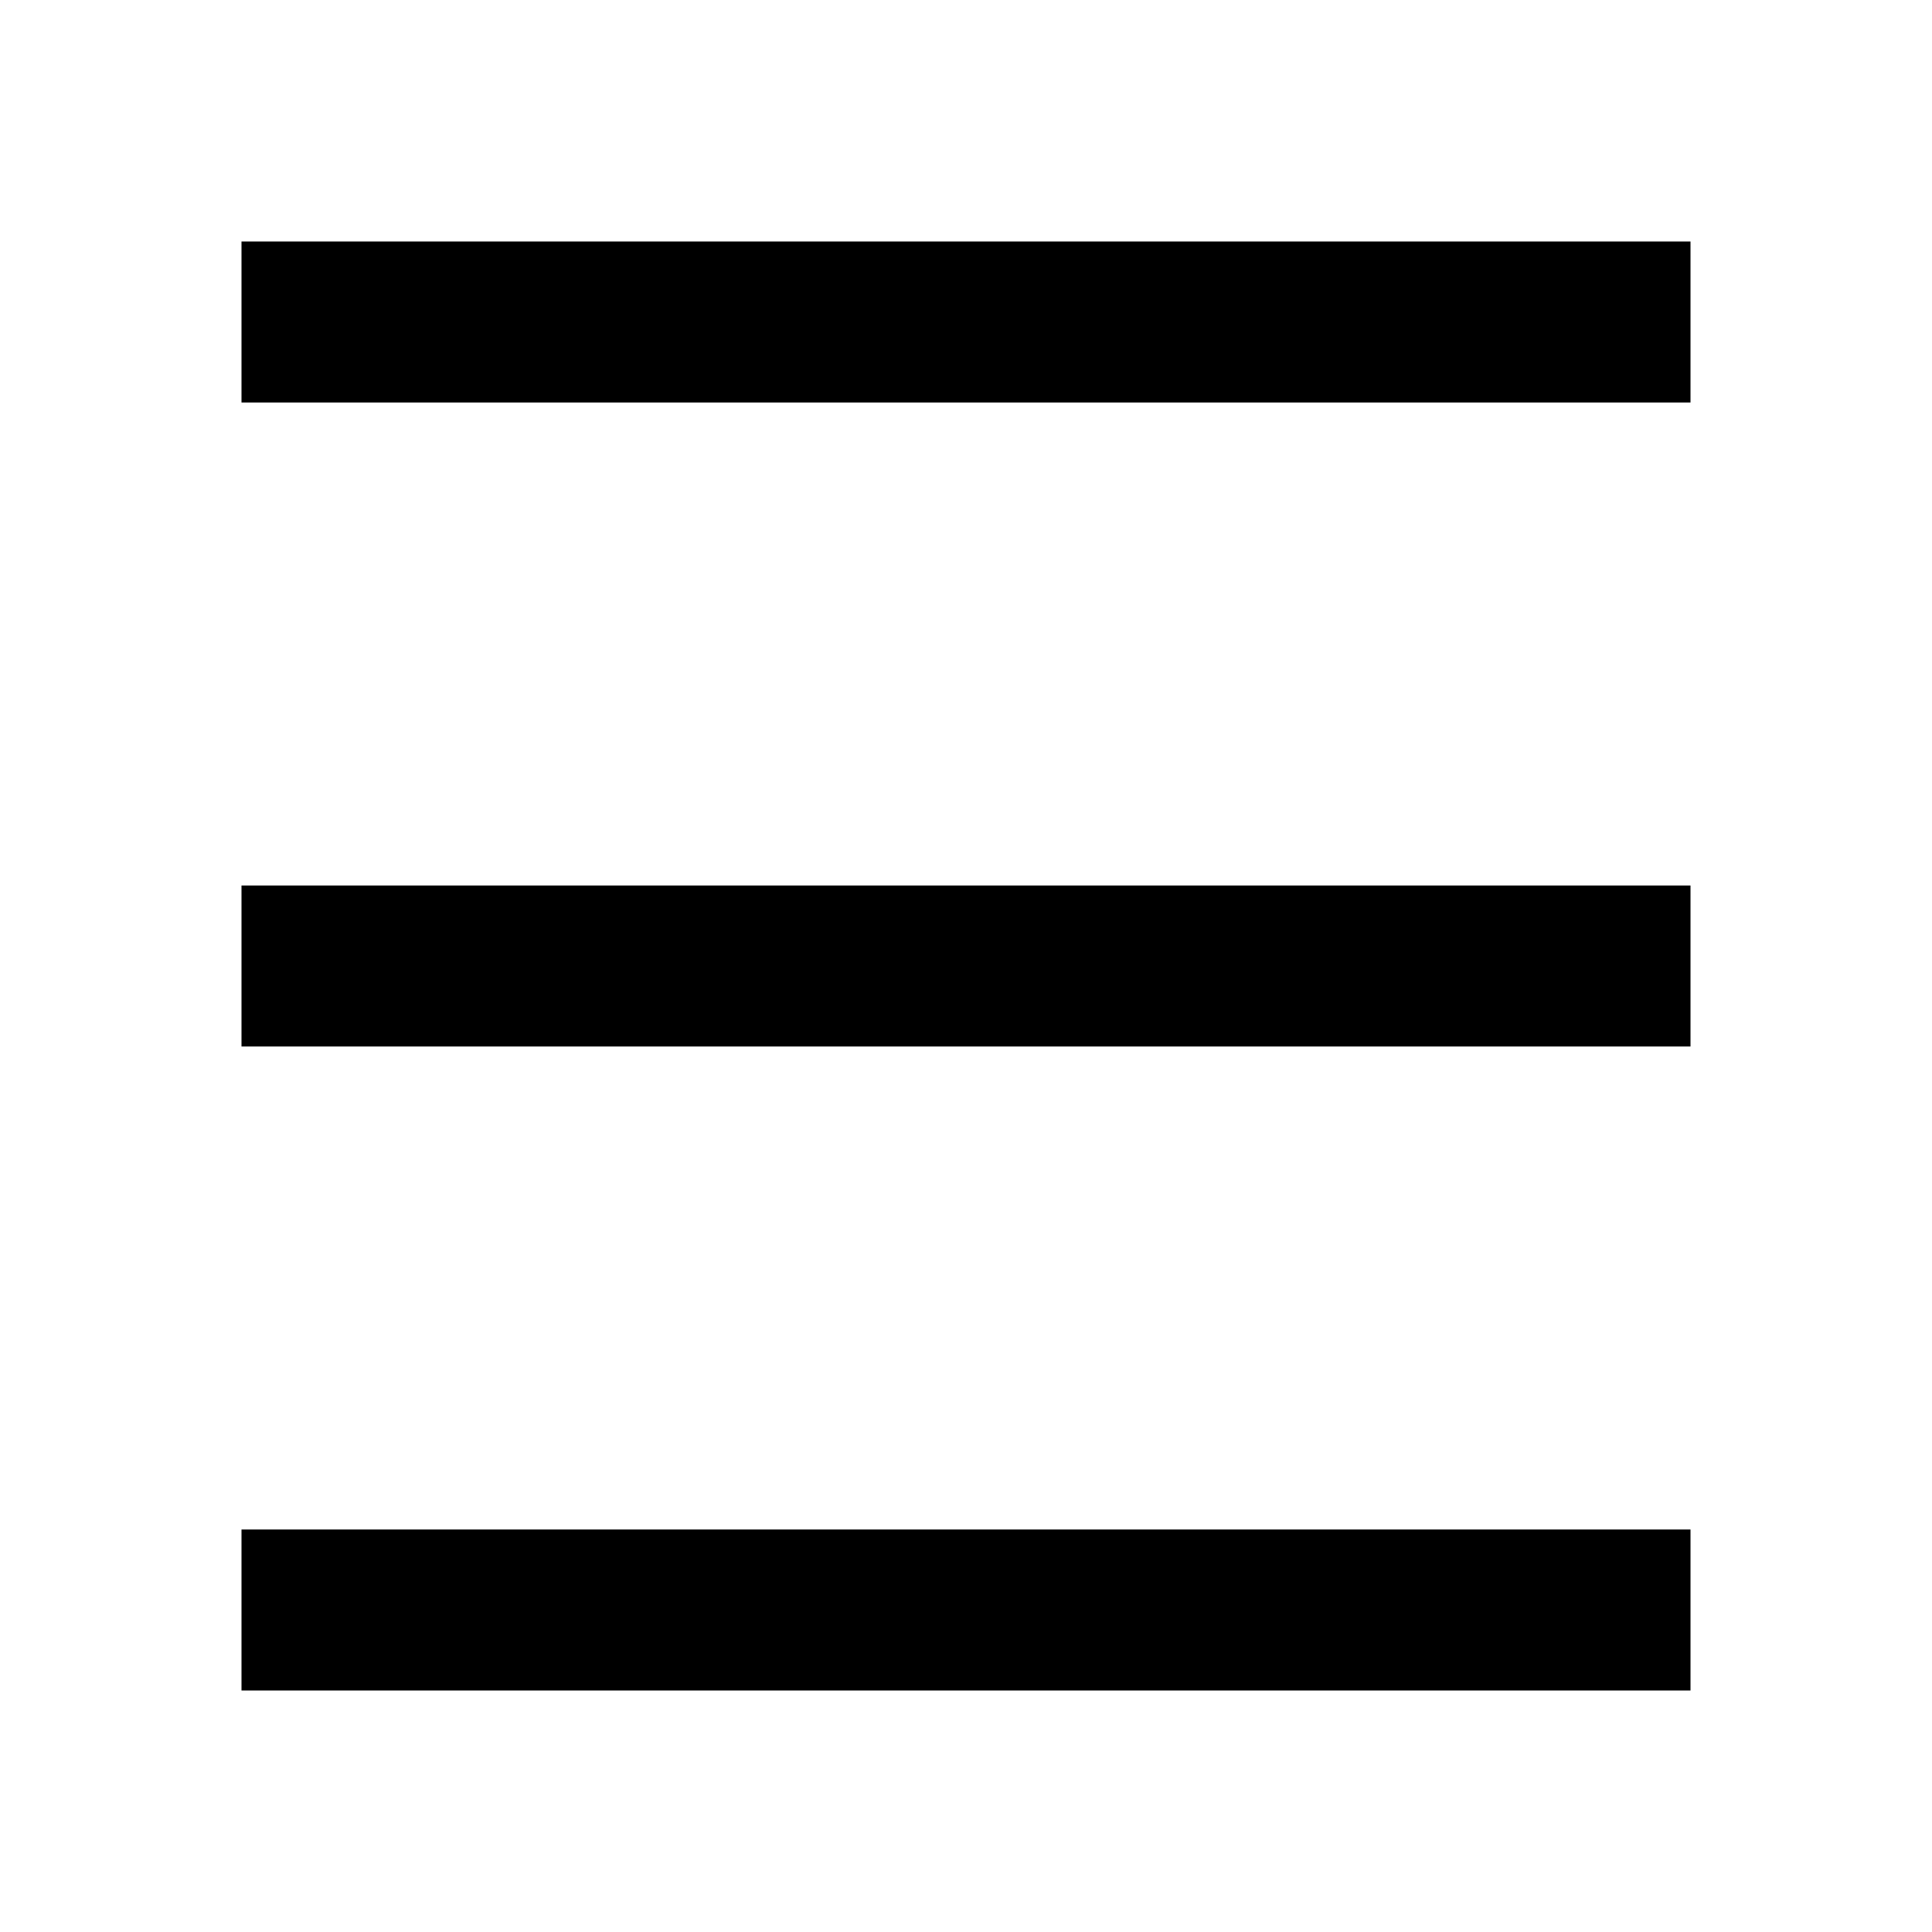
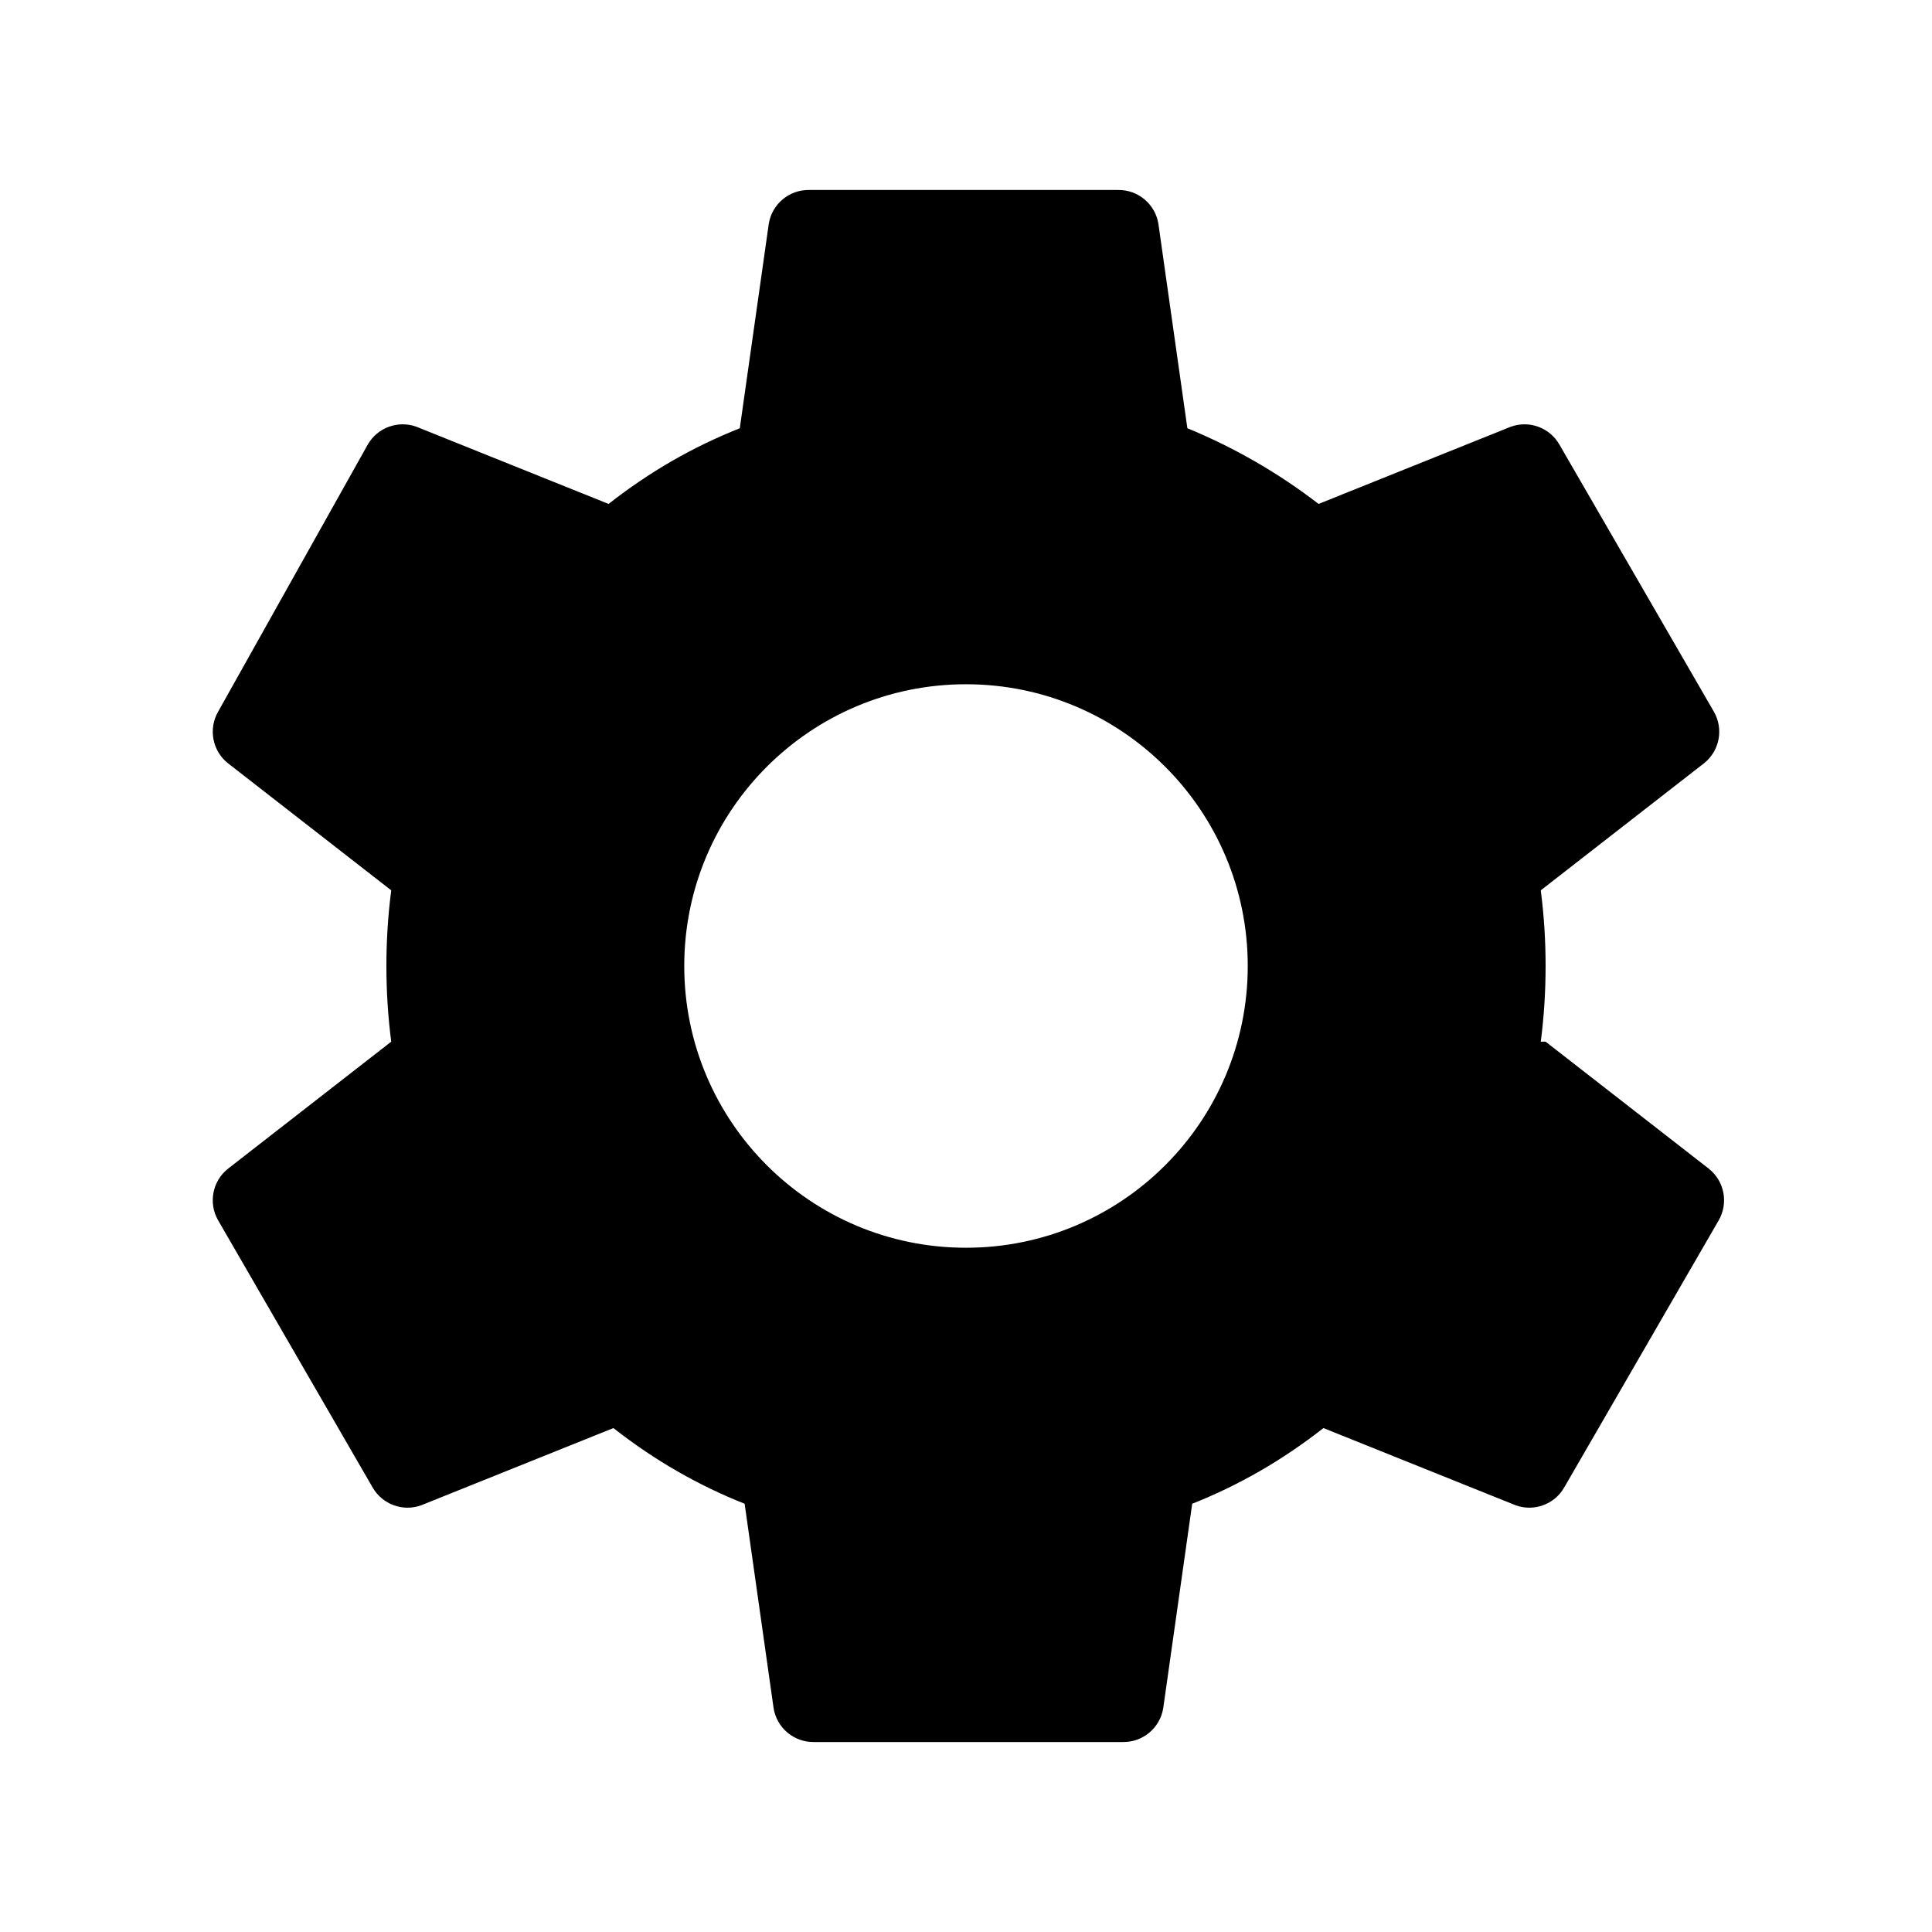
<svg xmlns="http://www.w3.org/2000/svg" viewBox="0 0 24 24" width="24" height="24" aria-hidden="true" focusable="false">
-   <path fill="currentColor" d="M3 3h18v2H3V3zm0 16h18v2H3v-2zm0-8h18v2H3v-2z" />
+   <path fill="currentColor" d="M19.14 12.94c.04-.31.06-.62.06-.94s-.02-.63-.06-.94l2.03-1.58a.5.5 0 0 0 .12-.64l-1.92-3.32a.5.5 0 0 0-.6-.22l-2.39.96a7.08 7.08 0 0 0-1.63-.94l-.36-2.54a.5.5 0 0 0-.5-.42h-3.84a.5.5 0 0 0-.5.42l-.36 2.54c-.58.23-1.12.54-1.63.94l-2.39-.96a.5.5 0 0 0-.6.22L2.71 8.84a.5.5 0 0 0 .12.64l2.03 1.58c-.04.31-.06.62-.06.94s.02.63.06.94l-2.03 1.58a.5.5 0 0 0-.12.64l1.92 3.32a.5.5 0 0 0 .6.22l2.39-.96c.51.4 1.05.71 1.63.94l.36 2.54a.5.5 0 0 0 .5.42h3.84a.5.5 0 0 0 .5-.42l.36-2.54c.58-.23 1.12-.54 1.63-.94l2.39.96a.5.5 0 0 0 .6-.22l1.92-3.32a.5.5 0 0 0-.12-.64l-2.03-1.58zM12 15.5A3.5 3.5 0 1 1 12 8.5a3.5 3.5 0 0 1 0 7z" />
</svg>
